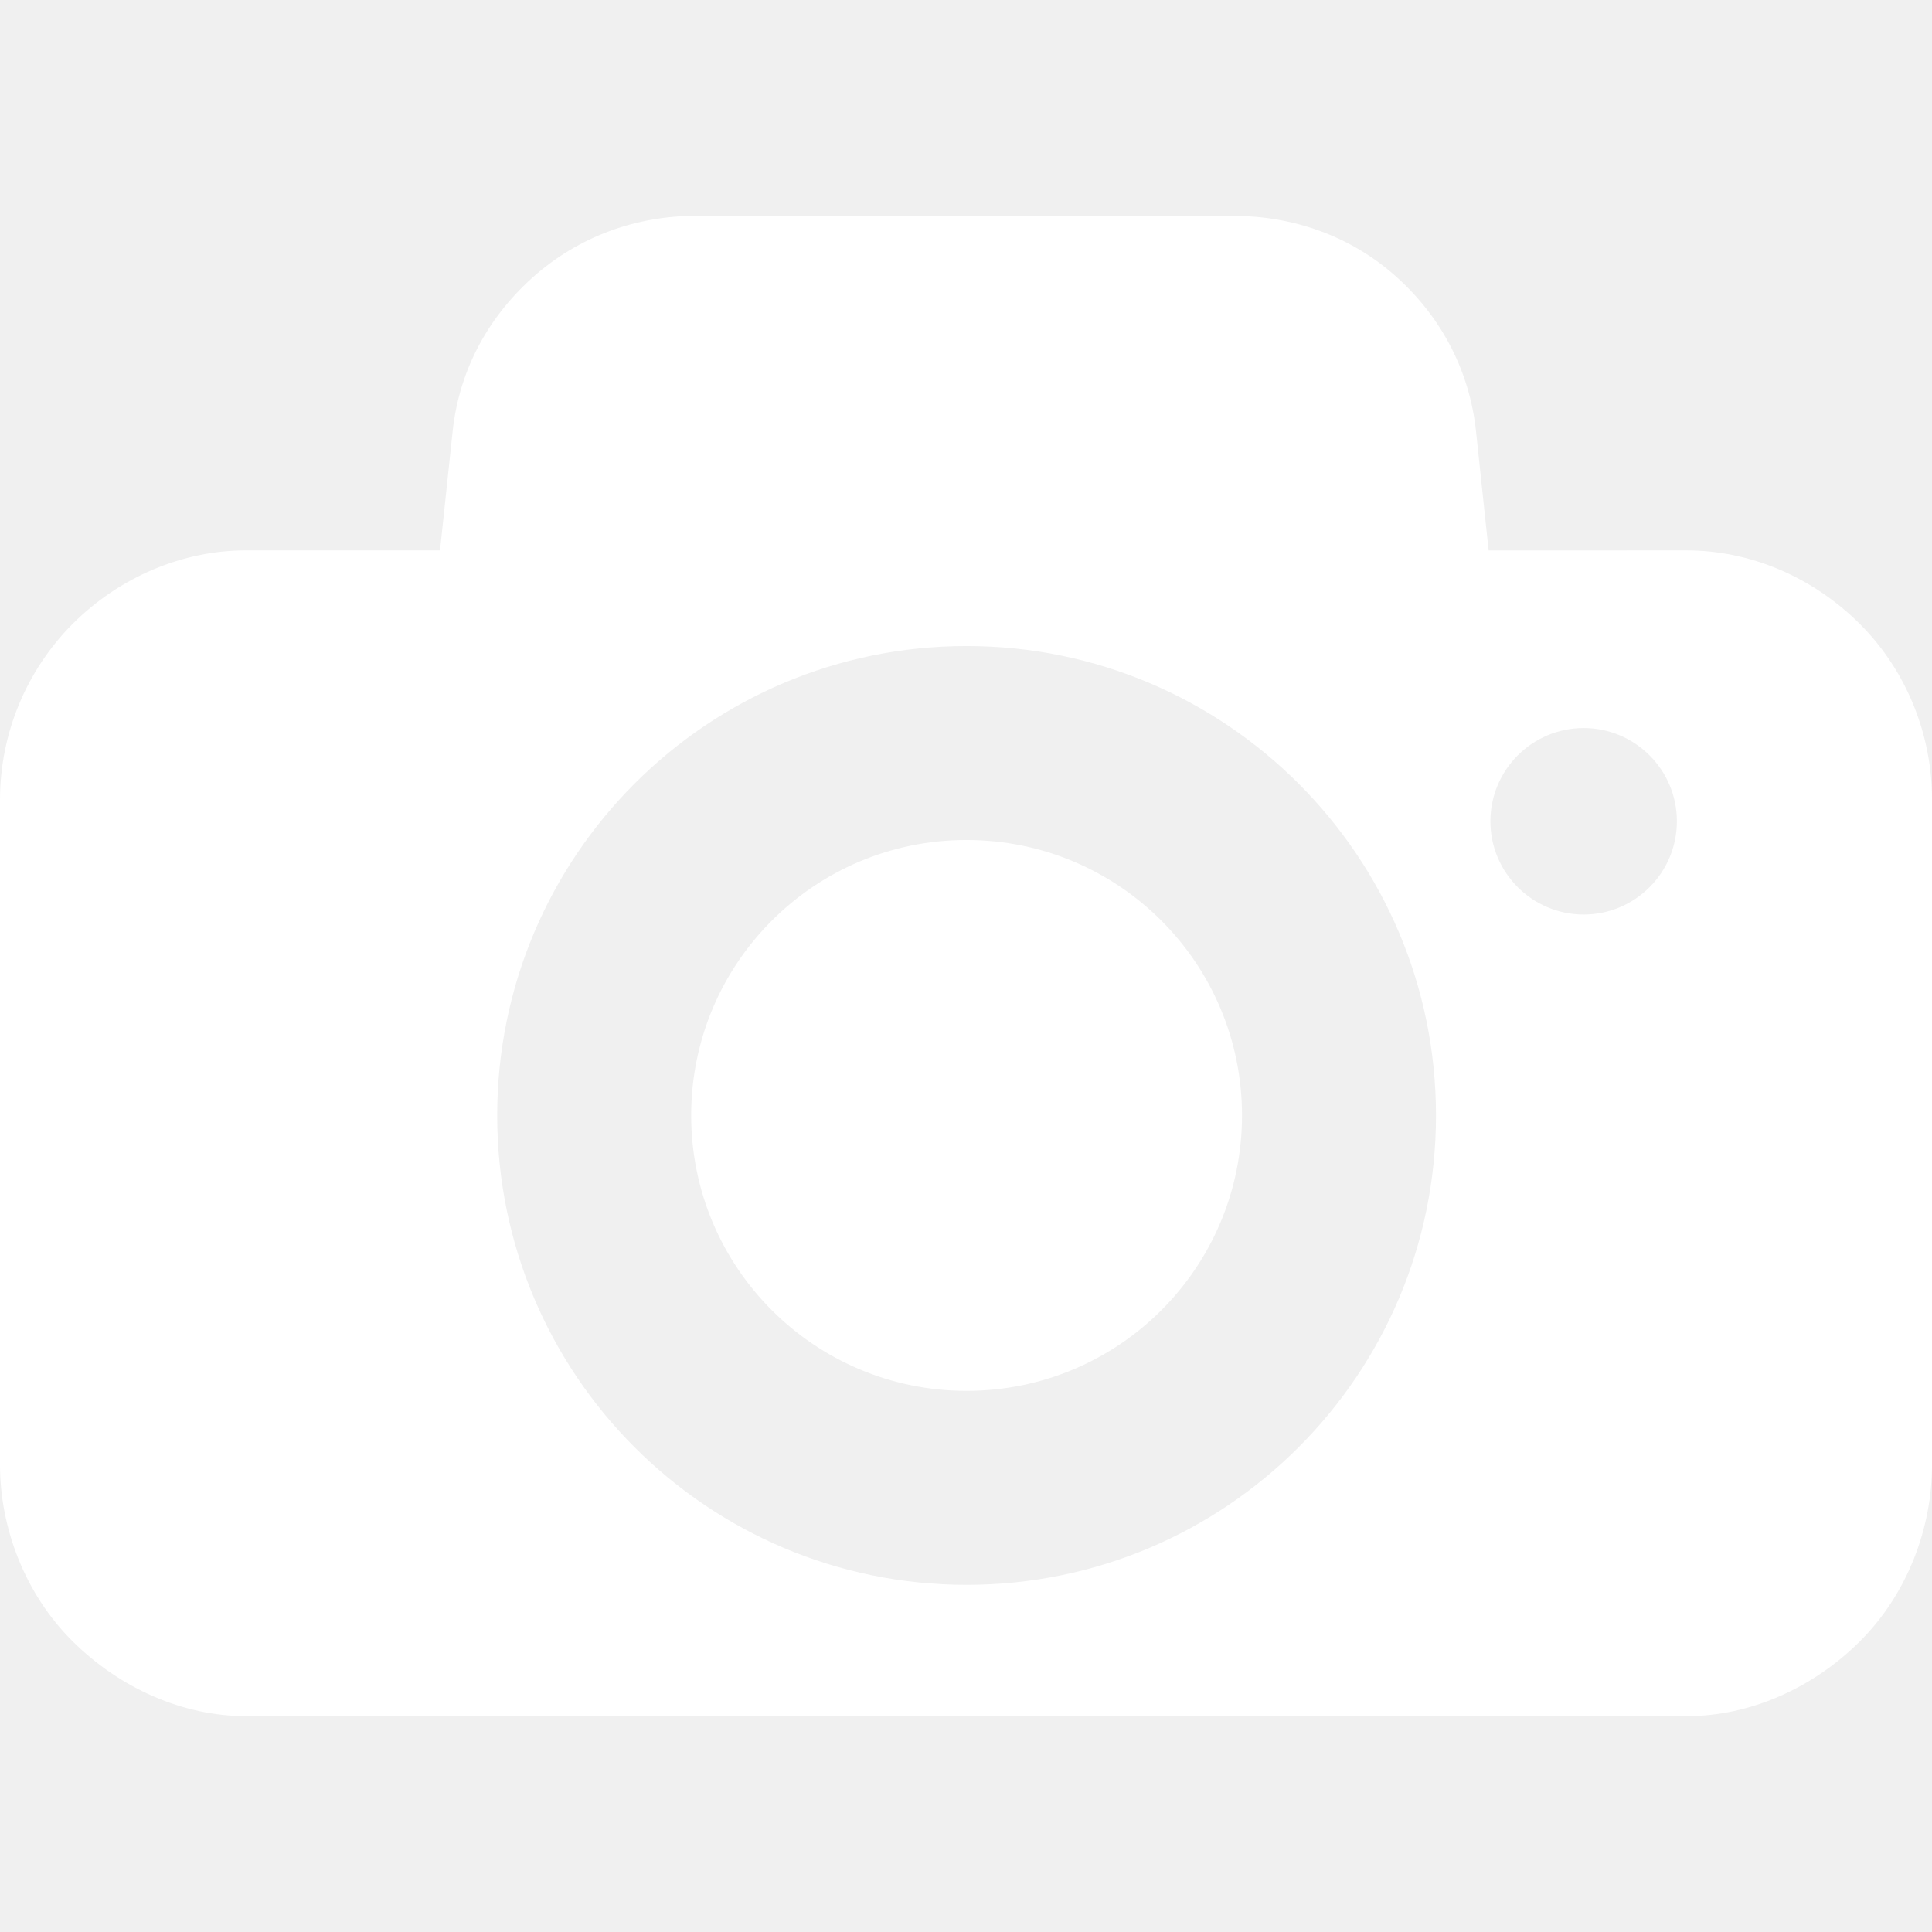
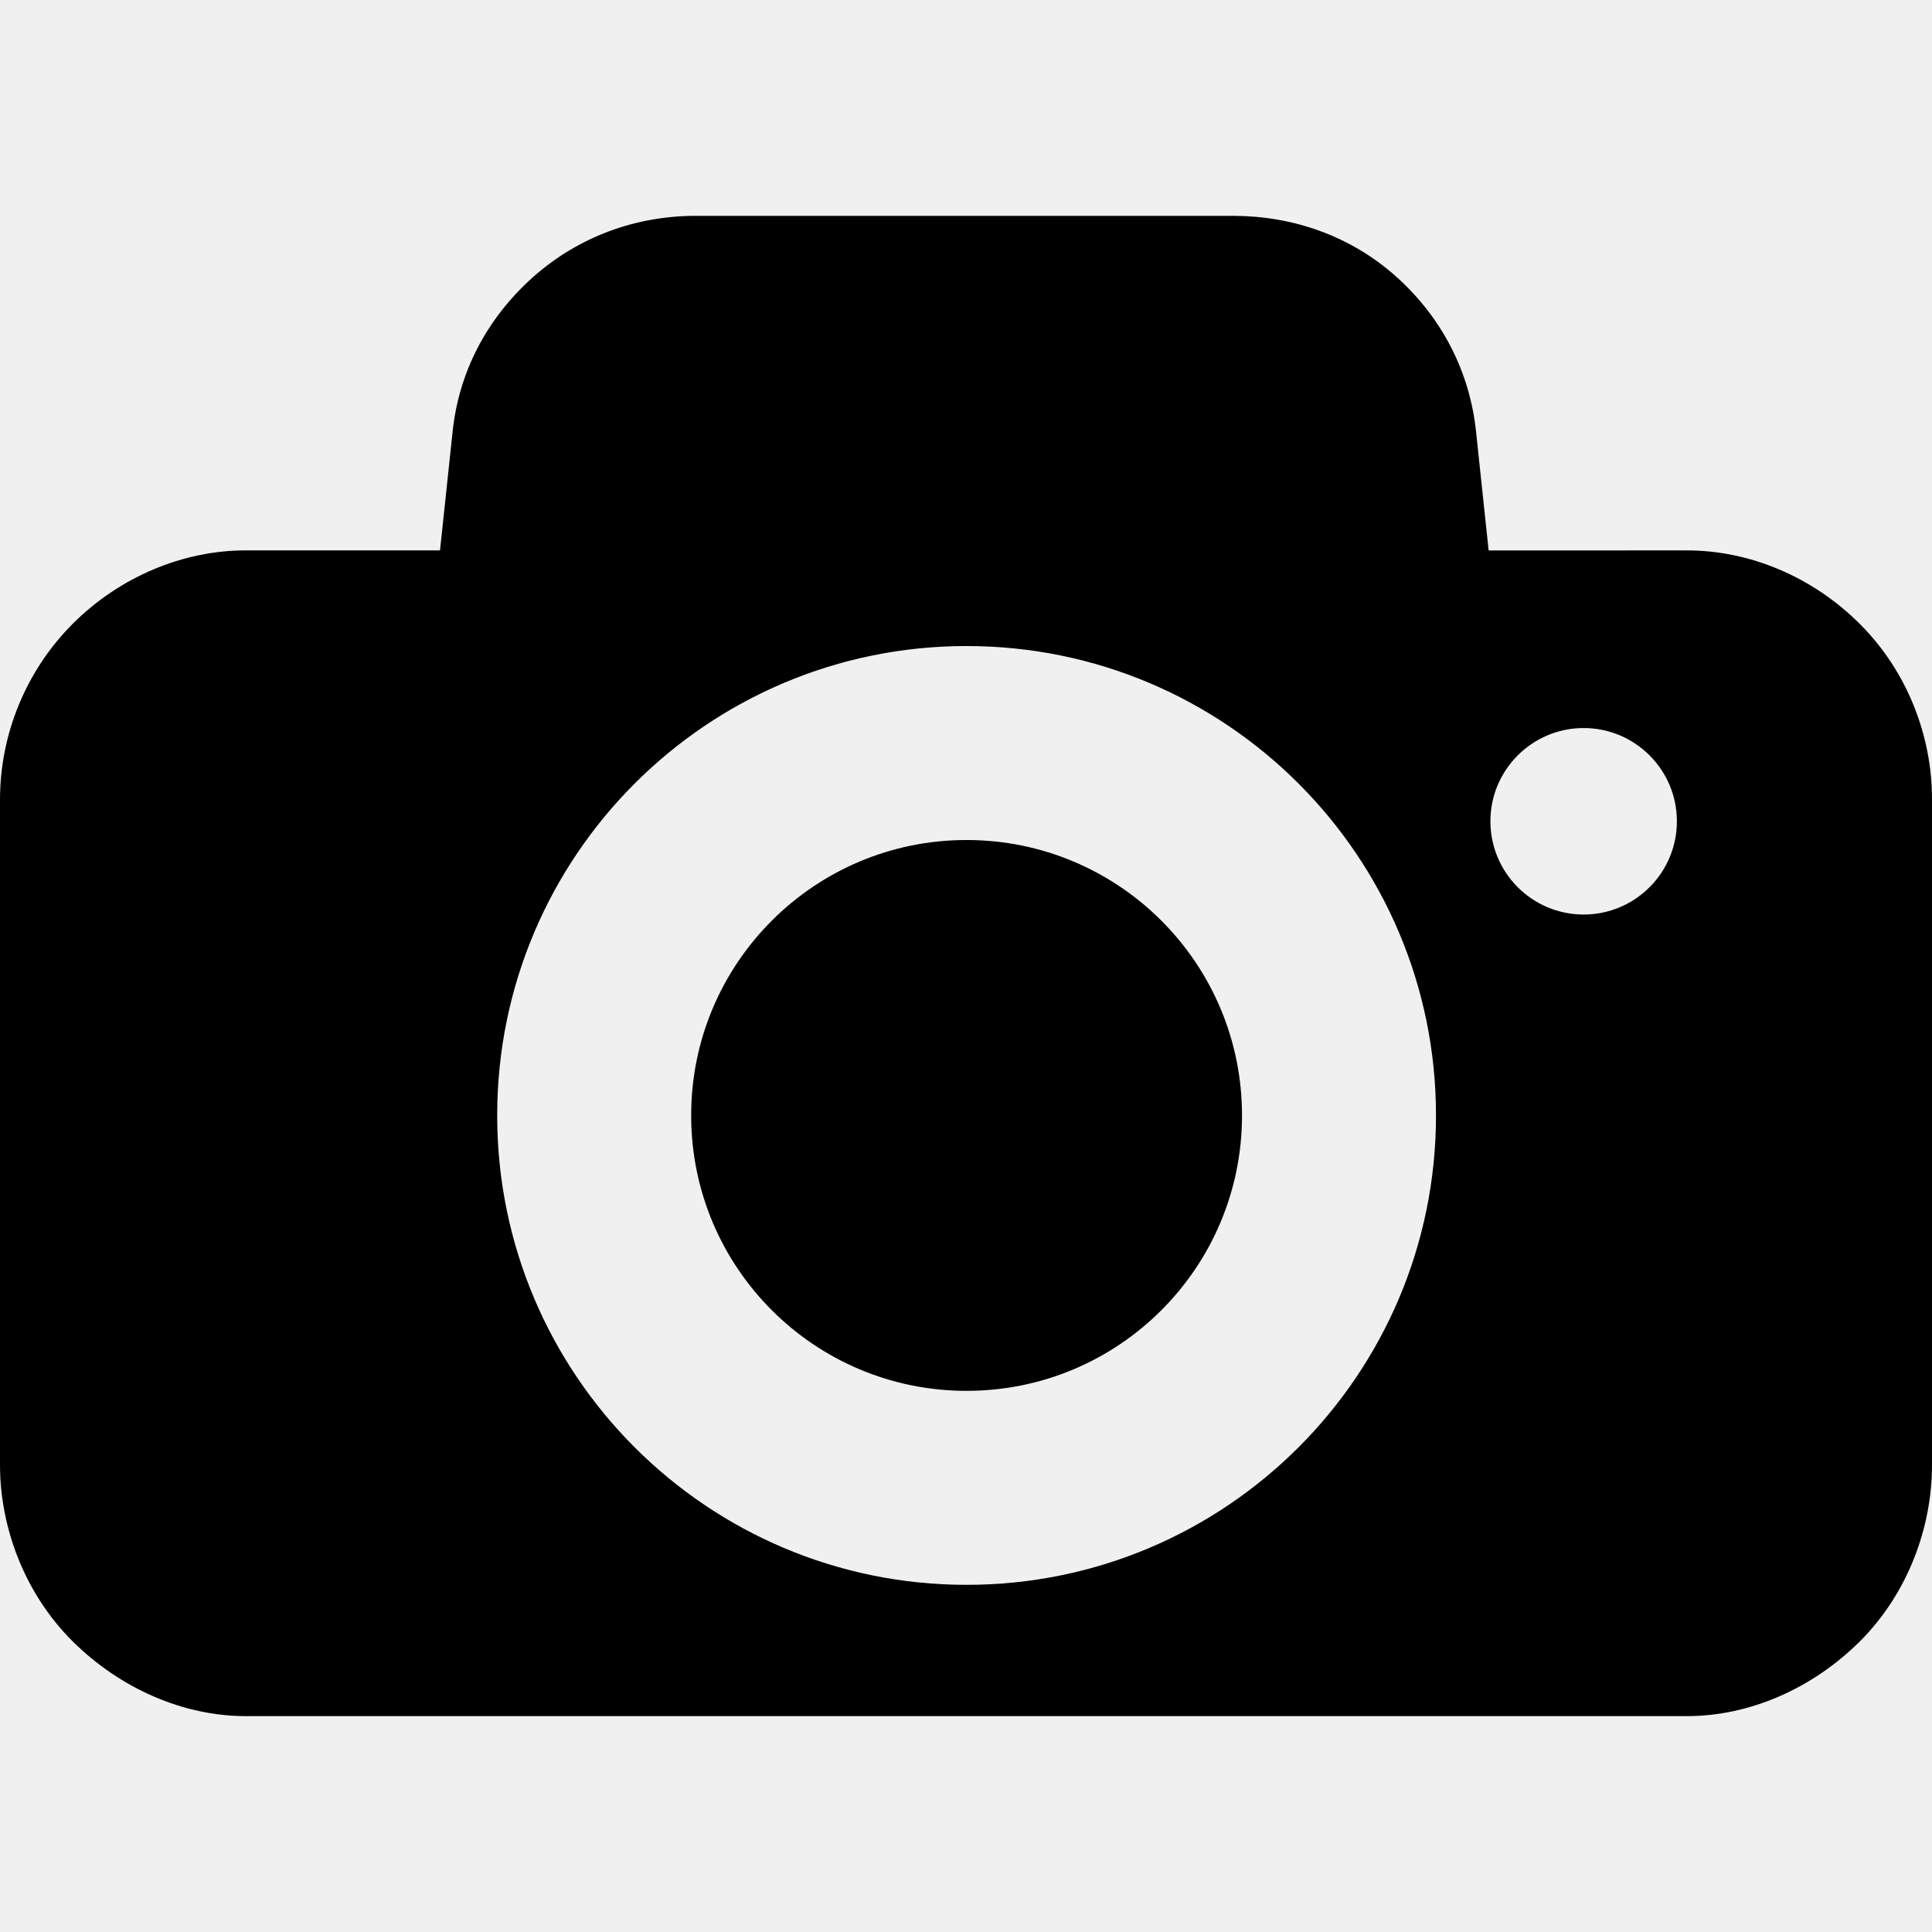
<svg xmlns="http://www.w3.org/2000/svg" xml:space="preserve" id="Layer_1" x="0" y="0" version="1.1" viewBox="0 0 72 72">
  <style>
-         .st0{fill:#fff}
+         .st0{fill:black}
    </style>
  <path d="M25.758 41.569c0 5.672 4.592 10.264 10.264 10.264s10.264-4.592 10.264-10.264-4.592-10.264-10.264-10.264a10.26 10.26 0 0 0-10.264 10.264" class="st0" />
  <path d="m55.477 20.513-.47-4.438c-.228-2.16-1.22-4.188-2.961-5.753s-3.923-2.278-6.091-2.278H25.92c-2.175 0-4.349.749-6.091 2.314-1.741 1.572-2.733 3.563-2.961 5.723l-.47 4.43H9.162c-2.329 0-4.687.97-6.465 2.748A9.3 9.3 0 0 0 0 29.777v24.818c0 2.329.918 4.79 2.696 6.561s4.136 2.799 6.465 2.799h53.706c2.329 0 4.673-1.021 6.451-2.792C71.096 59.385 72 56.931 72 54.602V29.777c0-2.329-.904-4.739-2.682-6.517s-4.122-2.748-6.451-2.748zM36.022 59.062c-9.661 0-17.493-7.832-17.493-17.493s7.832-17.493 17.493-17.493 17.493 7.832 17.493 17.493-7.832 17.493-17.493 17.493m22.996-24.98c-1.918 0-3.475-1.558-3.475-3.475s1.558-3.475 3.475-3.475 3.475 1.558 3.475 3.475a3.477 3.477 0 0 1-3.475 3.475" class="st0" />
</svg>
